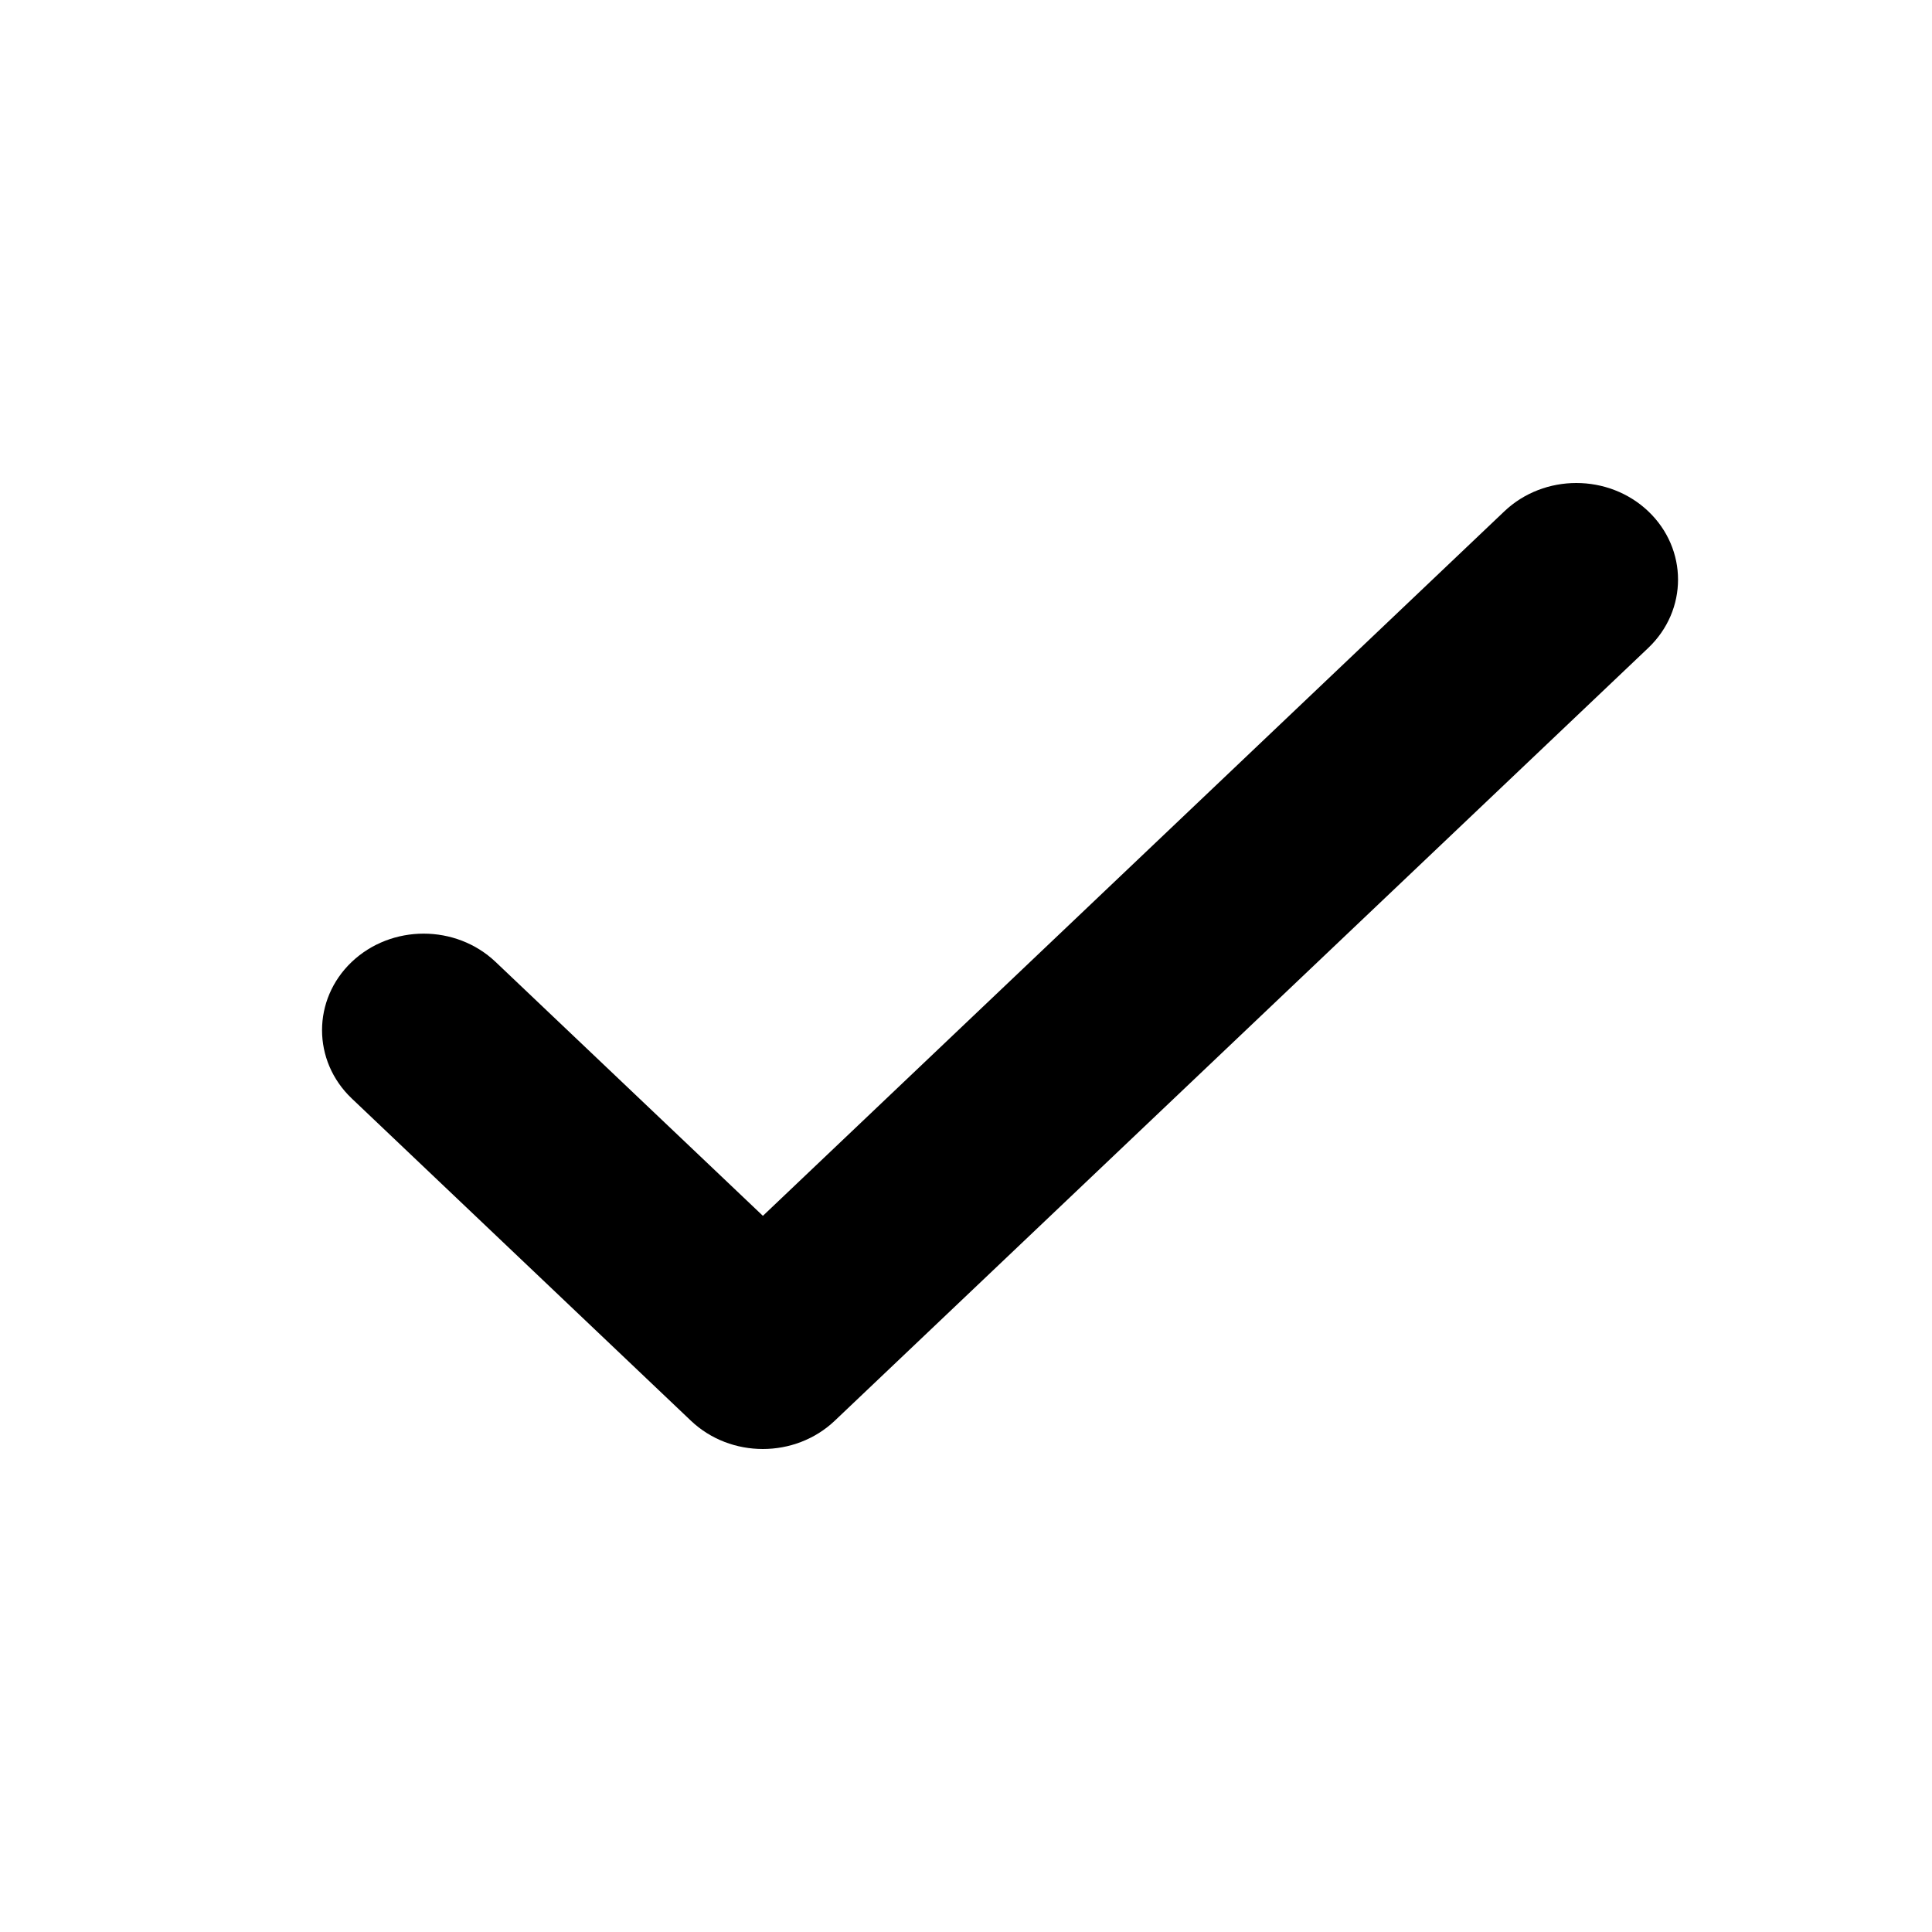
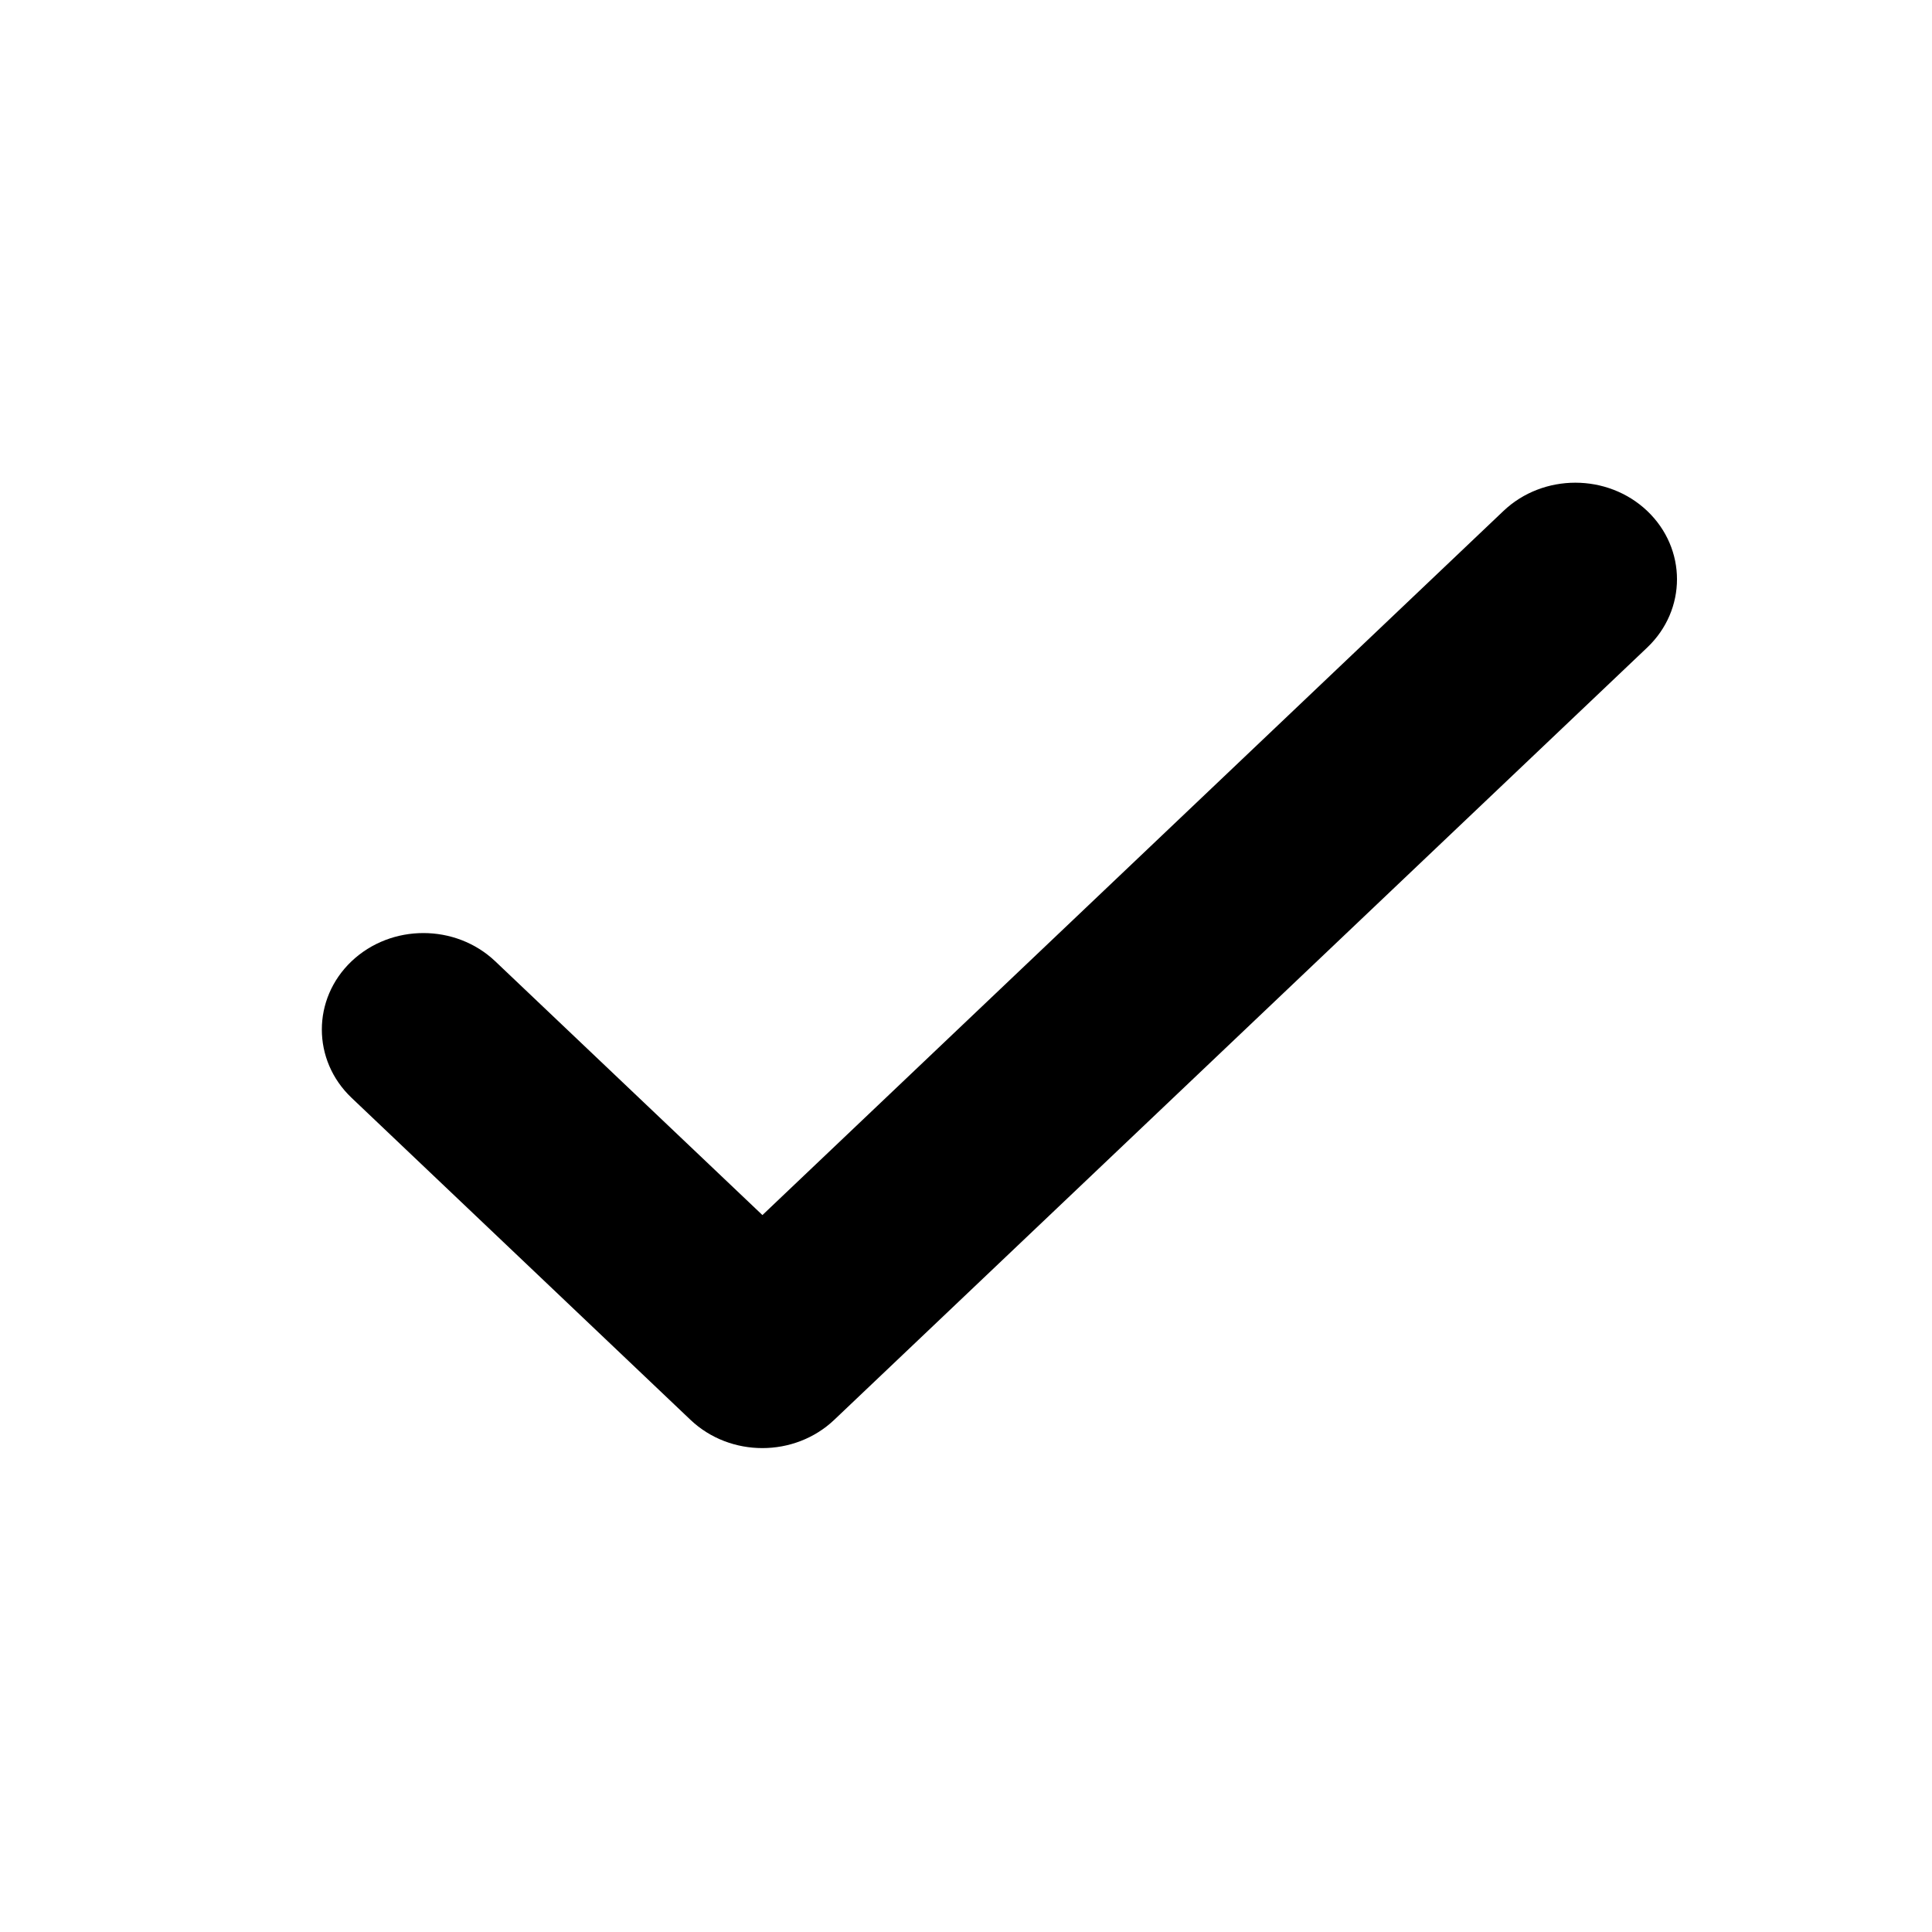
- <svg xmlns="http://www.w3.org/2000/svg" width="16" height="16" viewBox="0 0 16 16" fill="none">
+ <svg xmlns="http://www.w3.org/2000/svg" width="16" height="16" viewBox="0 0 16.01 16.01" fill="none">
  <path fill-rule="evenodd" clip-rule="evenodd" d="M13.65 4.234C13.979 4.547 13.979 5.053 13.65 5.366L6.913 11.766C6.584 12.078 6.051 12.078 5.722 11.766L2.913 9.097C2.585 8.785 2.585 8.278 2.913 7.966C3.242 7.654 3.775 7.654 4.104 7.966L6.318 10.069L12.459 4.234C12.788 3.922 13.321 3.922 13.65 4.234Z" fill="CurrentColor" />
</svg>
